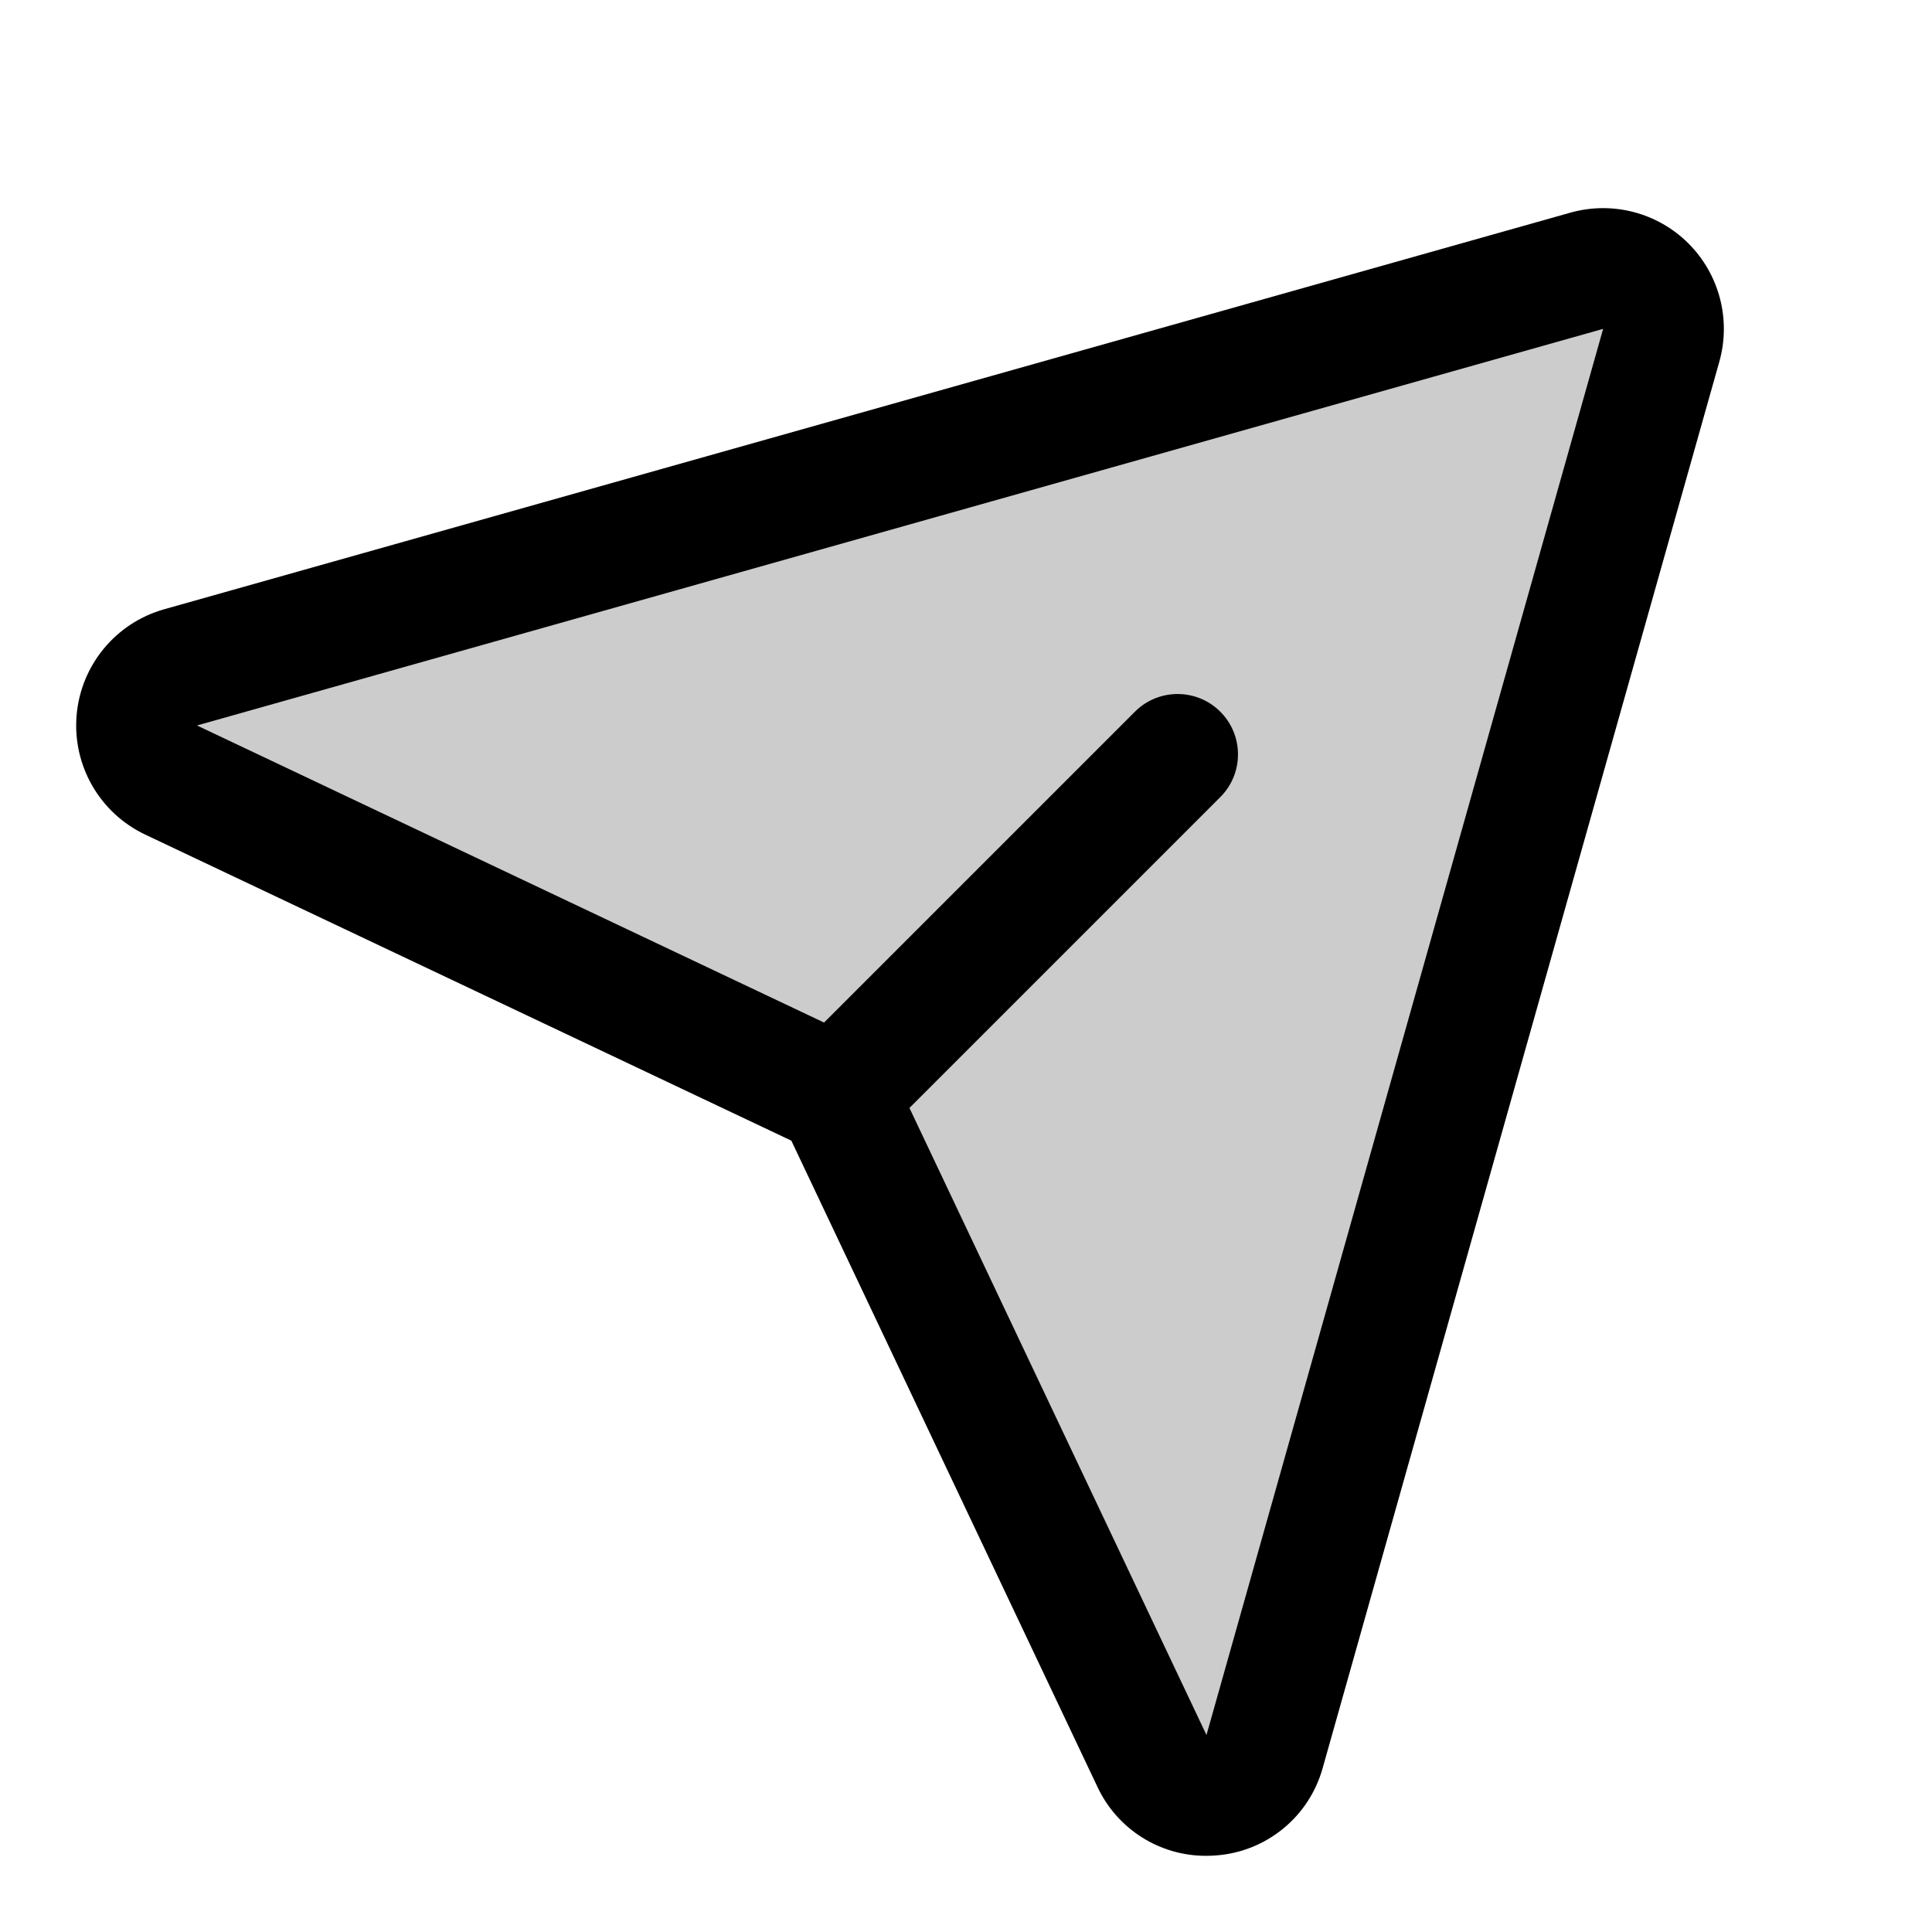
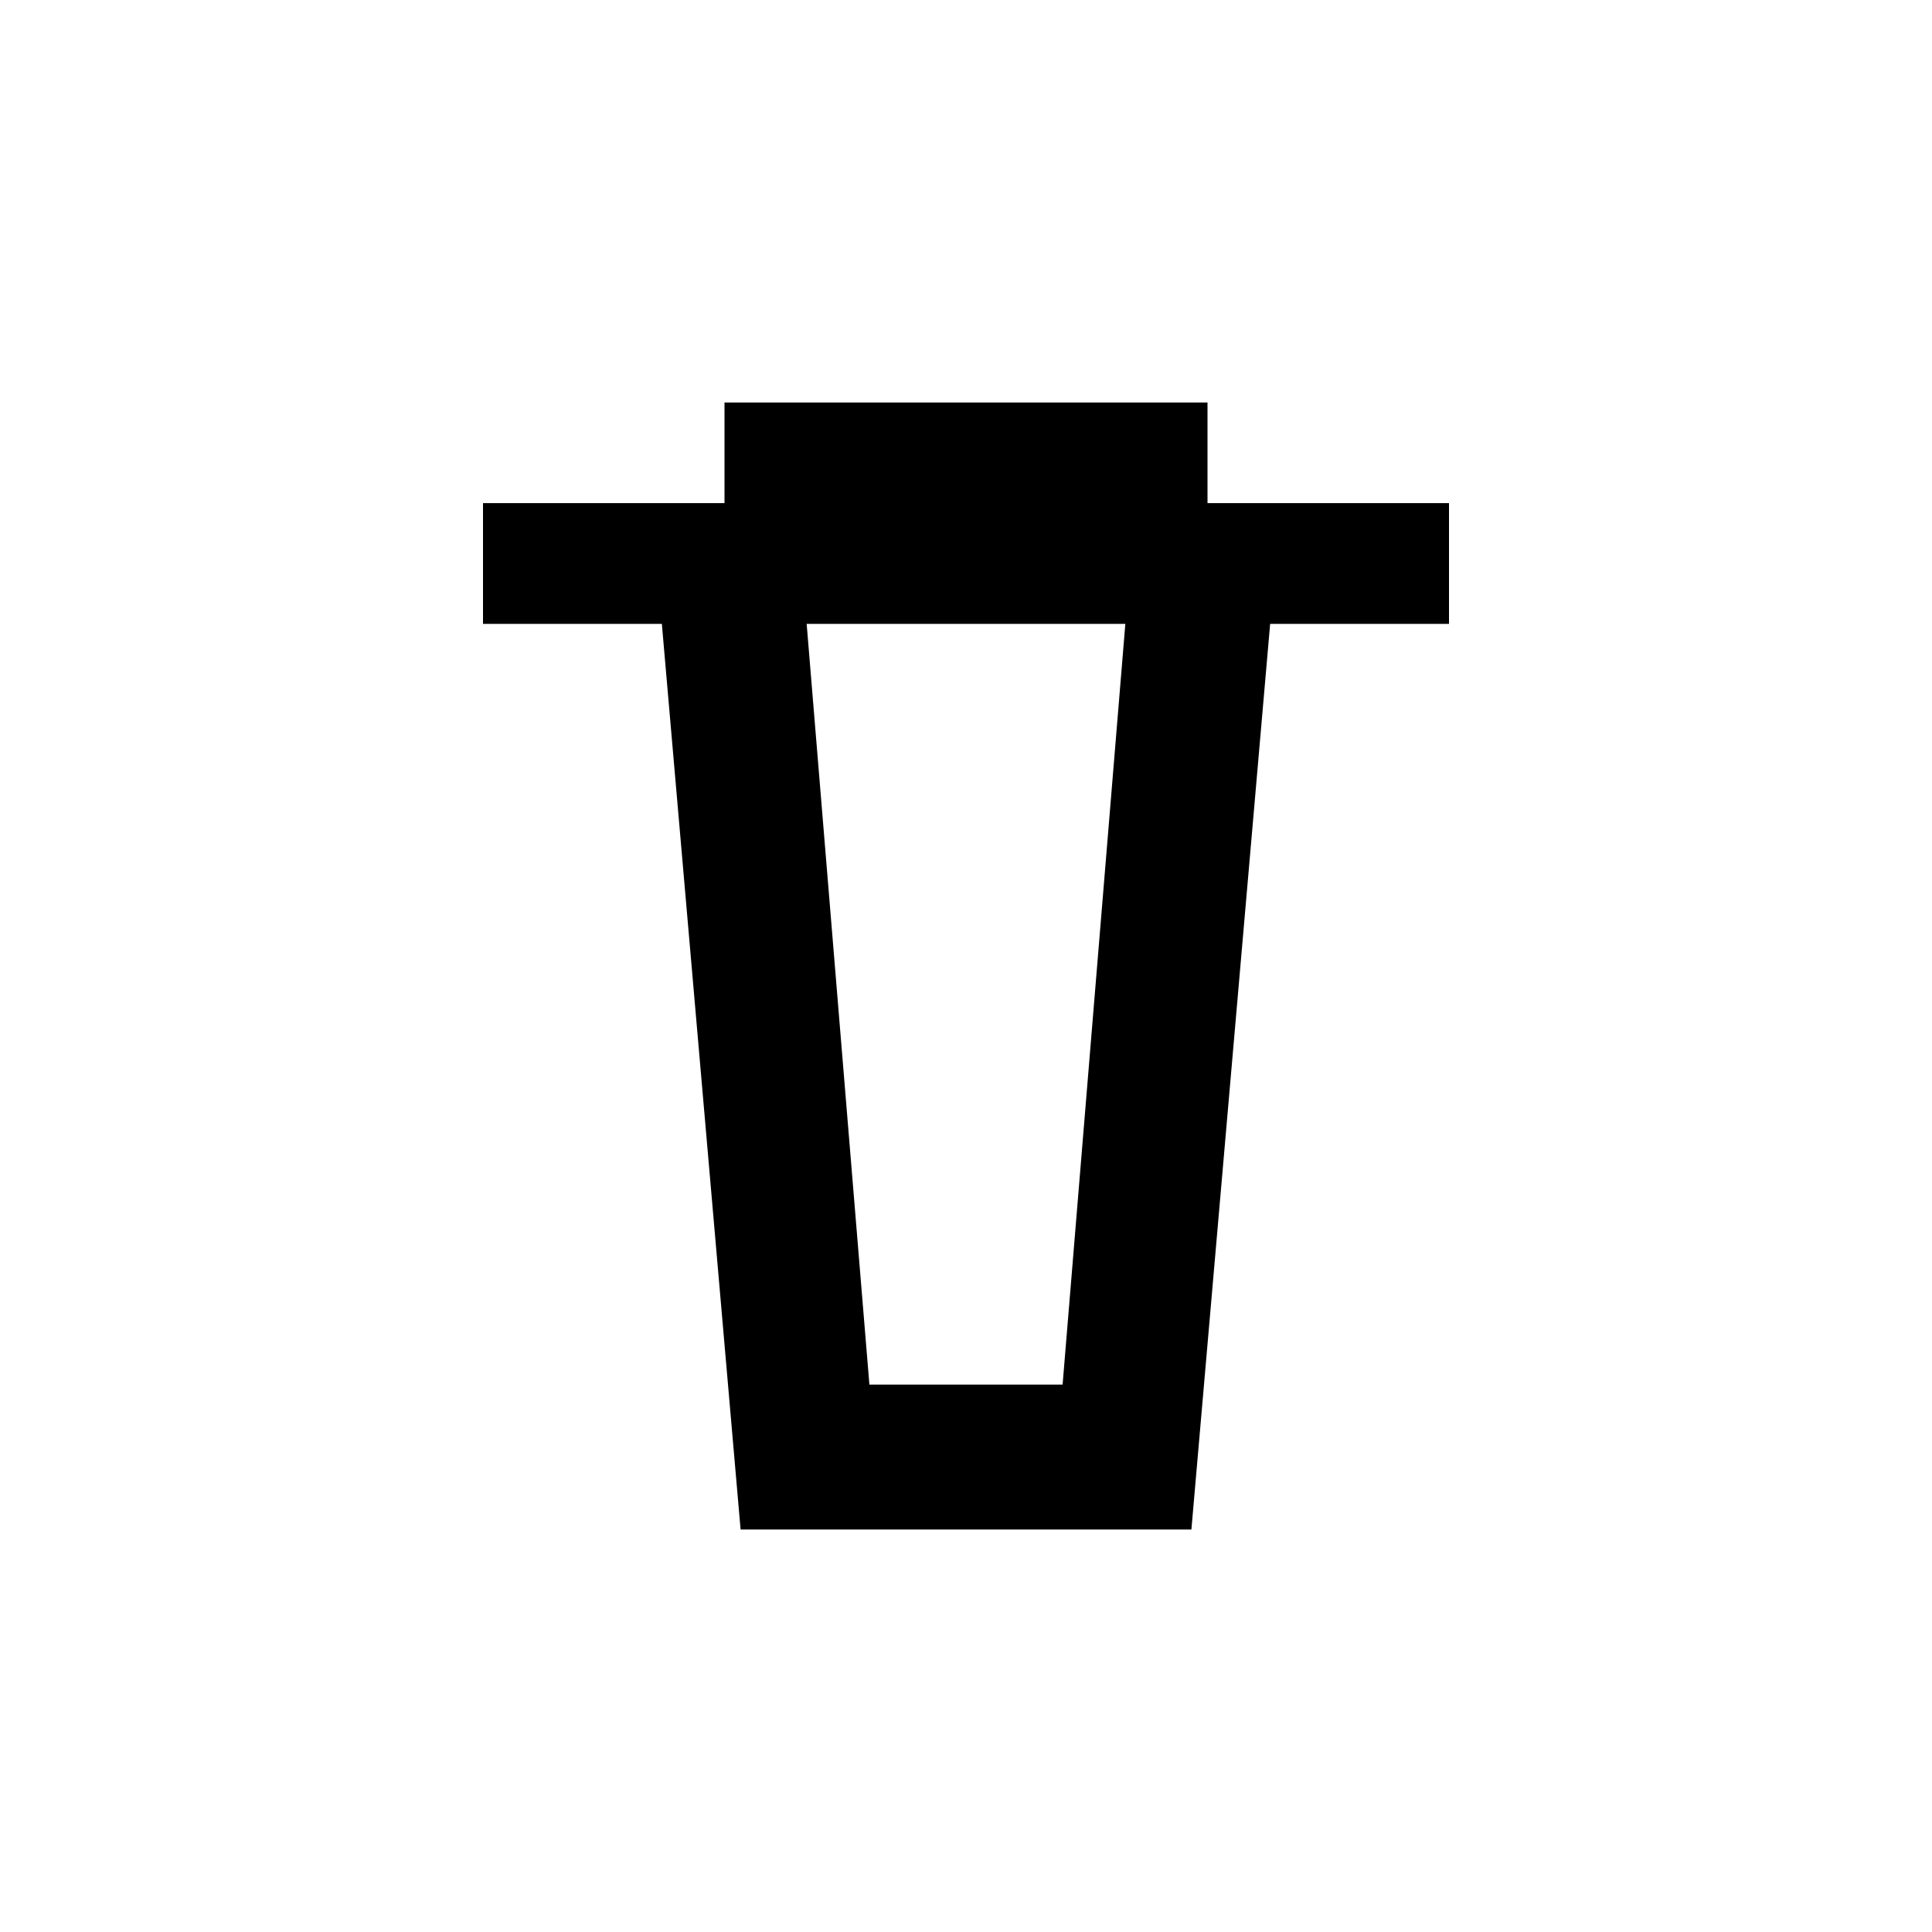
- <svg xmlns="http://www.w3.org/2000/svg" fill="#000000" width="800px" height="800px" viewBox="0 0 256 256" id="Flat">
-   <g opacity="0.2">
-     <path d="M210.251,35.878,23.923,88.432a8,8,0,0,0-1.253,14.93l85.611,40.553a8,8,0,0,1,3.805,3.805L152.639,233.33a8,8,0,0,0,14.93-1.253L220.122,45.749A8,8,0,0,0,210.251,35.878Z" />
-   </g>
-   <path d="M223.736,32.264a16.012,16.012,0,0,0-15.657-4.085L21.751,80.732a15.999,15.999,0,0,0-2.506,29.858l85.611,40.553,40.553,85.611a15.852,15.852,0,0,0,14.414,9.152q.687,0,1.384-.058A15.87,15.87,0,0,0,175.268,234.249L227.821,47.921A16.017,16.017,0,0,0,223.736,32.264Zm-63.871,197.634-39.358-83.09,41.269-41.269a8.001,8.001,0,0,0-11.314-11.314l-41.269,41.269L26.103,96.129,212.423,43.577Z" />
+ <svg xmlns="http://www.w3.org/2000/svg" fill="#000000" viewBox="0 0 24 24" width="24" height="24">
+   <path d="M6.00 7.75 L18.00 7.75 L18.00 6.25 L6.00 6.25 Z" />
+   <path d="M9 7 L9 5 L15 5 L15 7 L13.2 7 L13.2 6.5 L10.8 6.5 L10.8 7 Z" />
+   <path d="M8.2 7.5 L9.2 19 L14.8 19 L15.8 7.5 L14 7.5 L13.2 17.2 L10.8 17.2 L10 7.5 Z" />
</svg>
